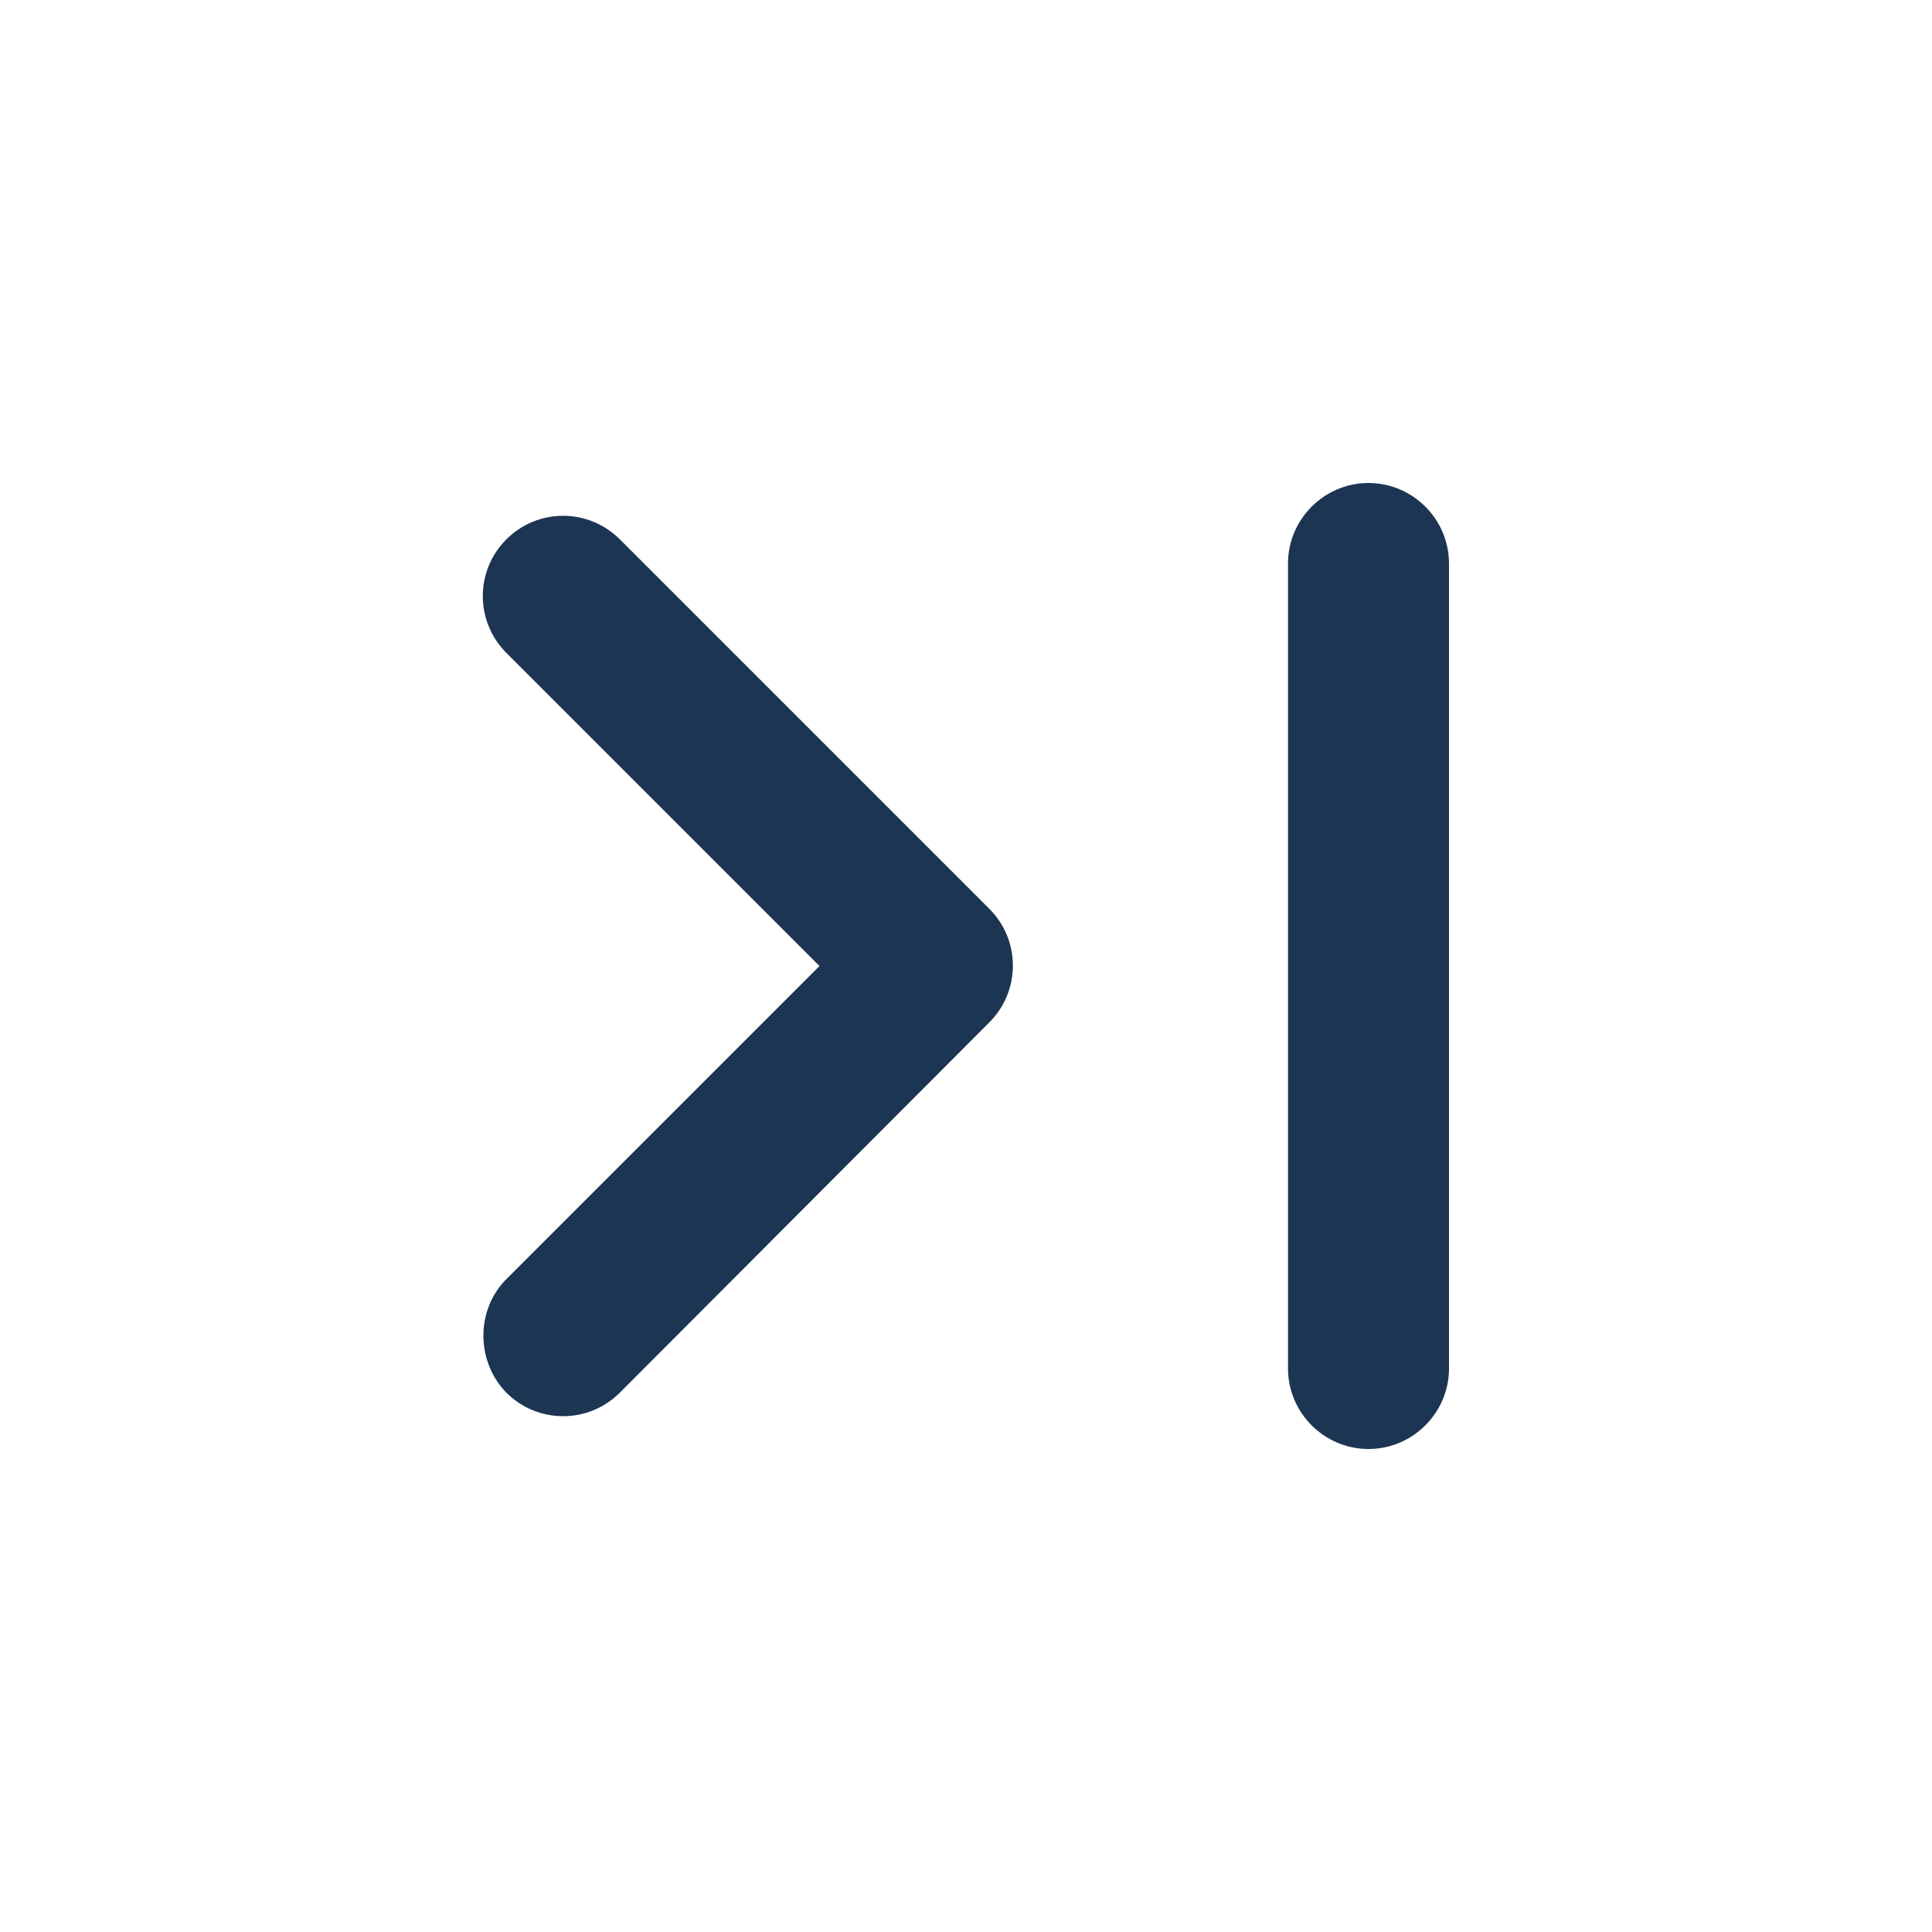
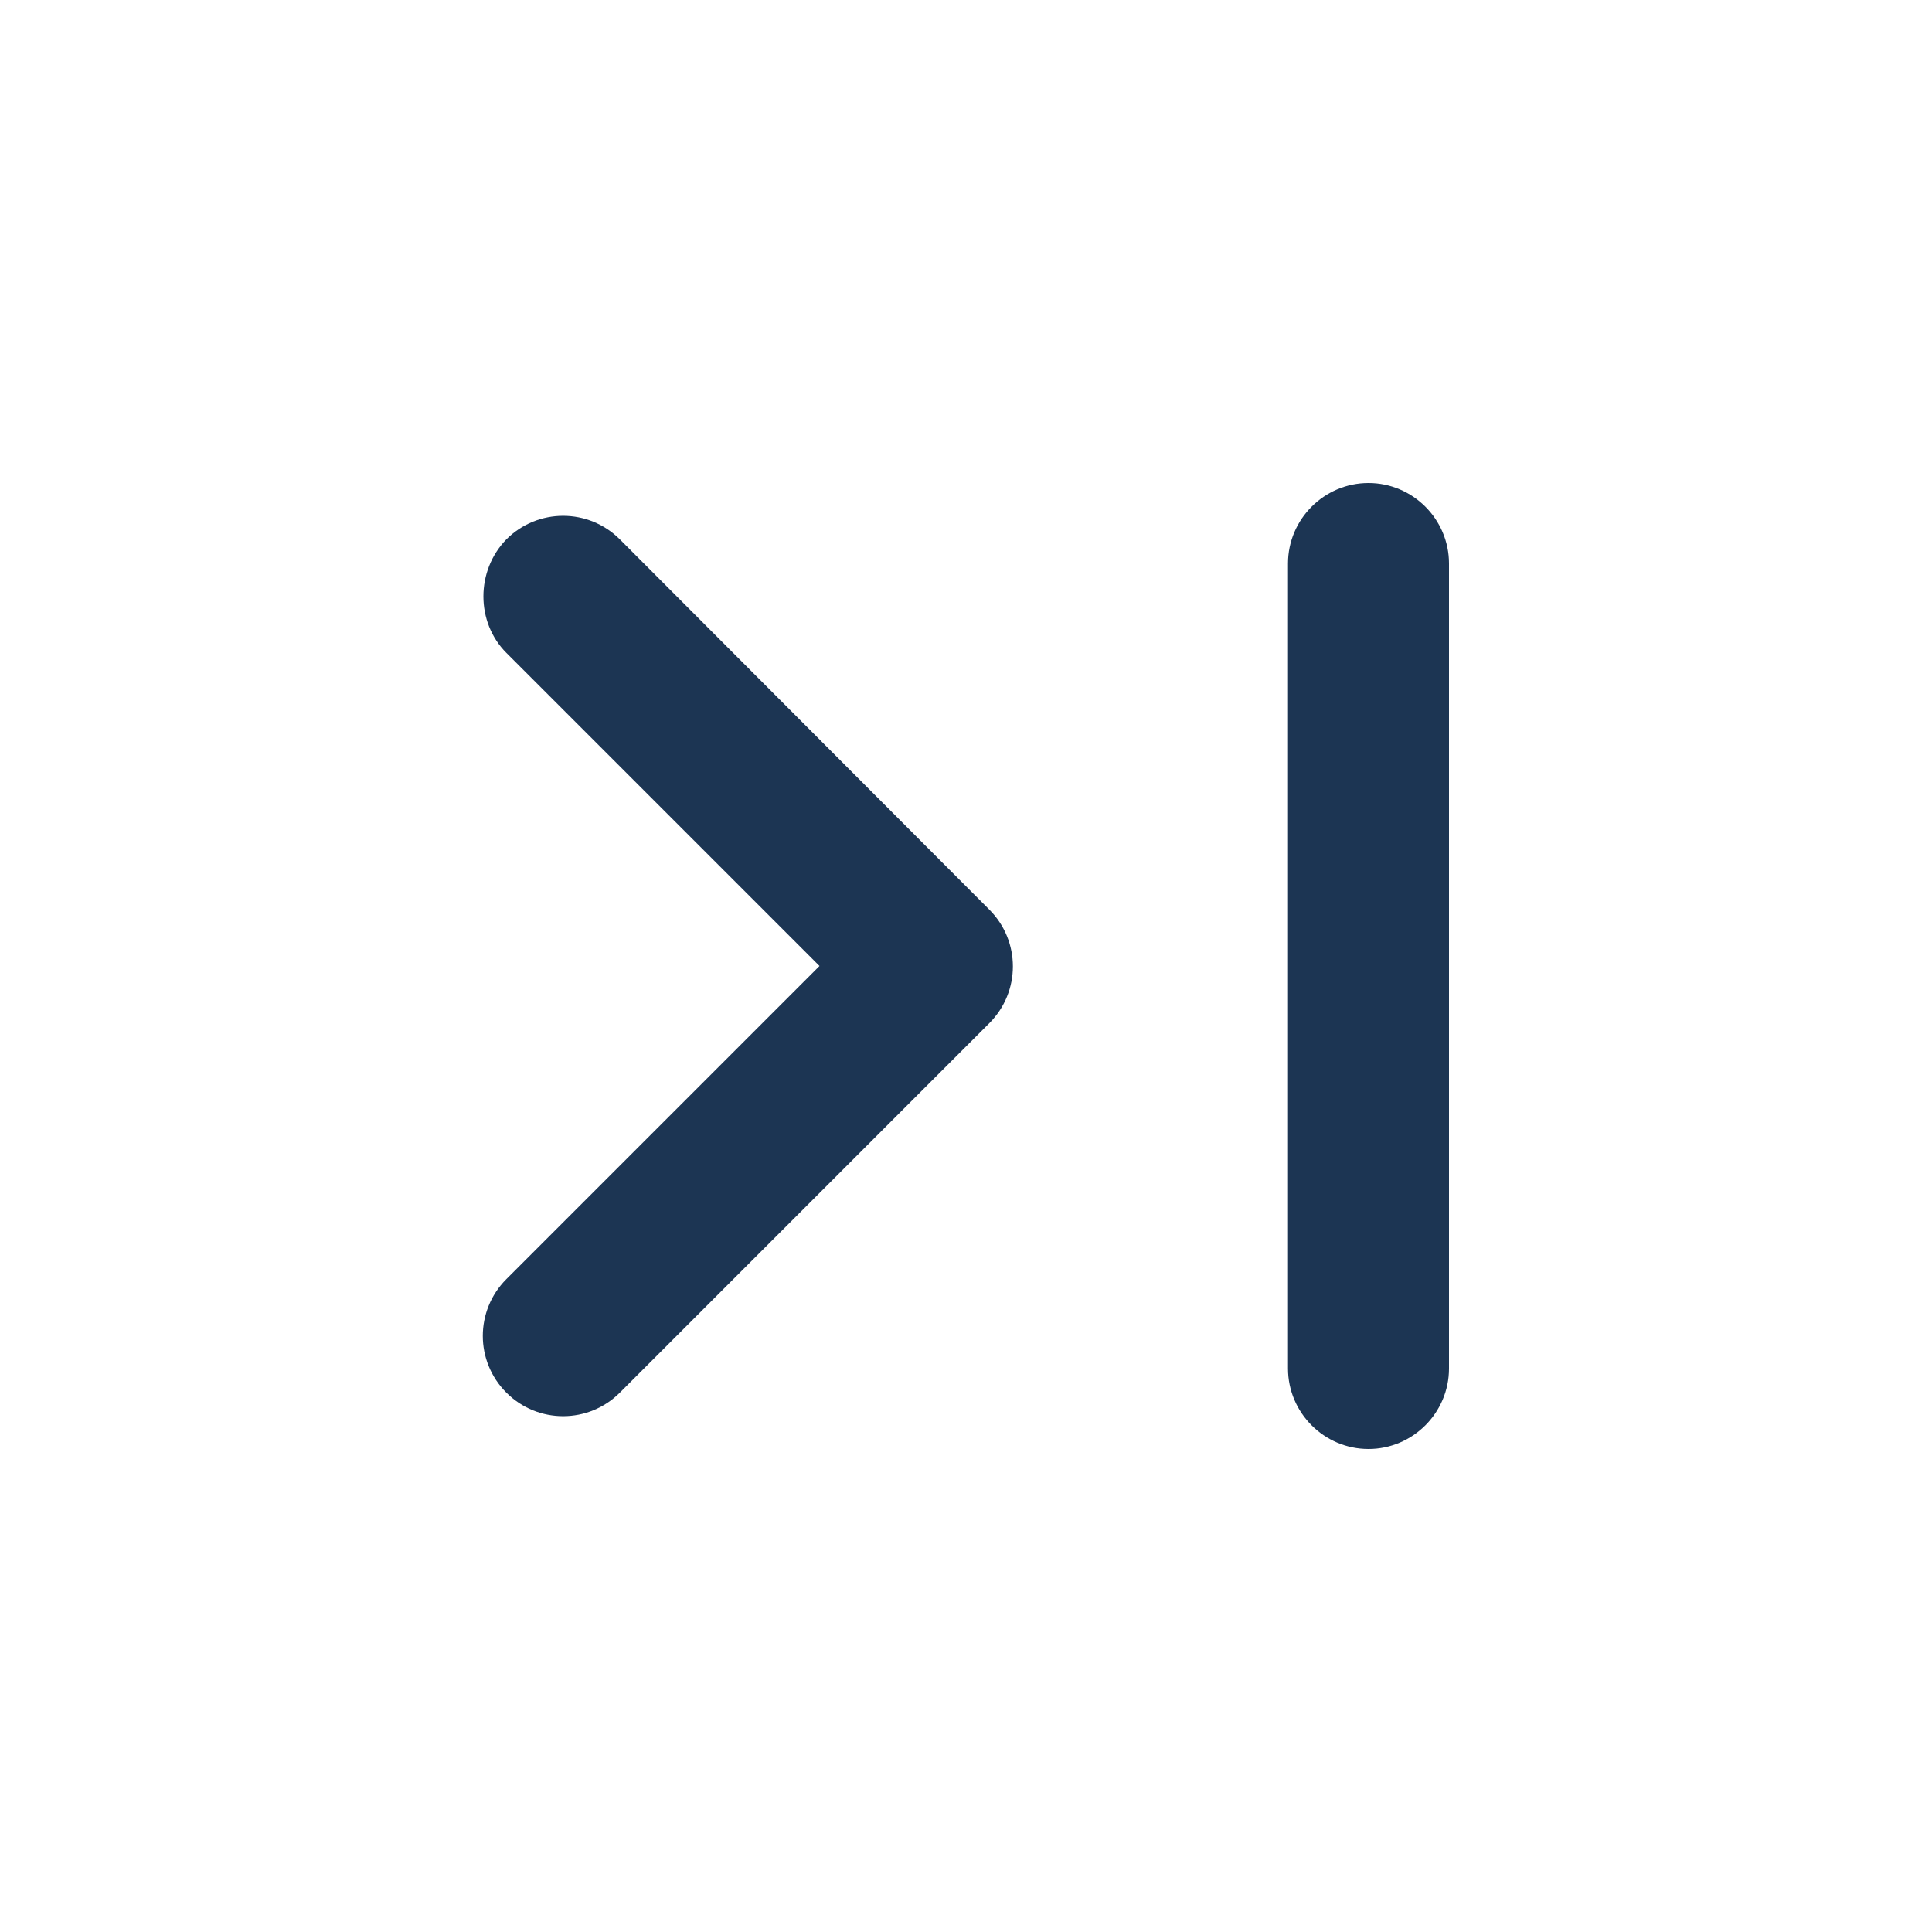
<svg xmlns="http://www.w3.org/2000/svg" width="24" height="24" viewBox="0 0 24 24" fill="none">
-   <path d="M6.29 15.89L10.18 12L6.29 8.11C5.9 7.72 5.9 7.09 6.29 6.7C6.68 6.31 7.31 6.31 7.7 6.7L12.29 11.29C12.68 11.68 12.68 12.31 12.29 12.7L7.7 17.3C7.31 17.69 6.68 17.69 6.29 17.3C5.91 16.91 5.91 16.27 6.29 15.89ZM17 18C17.55 18 18 17.55 18 17V7C18 6.45 17.55 6 17 6C16.45 6 16 6.45 16 7V17C16 17.55 16.45 18 17 18Z" fill="#1C3553" />
+   <path d="M6.29 8.11L10.18 12L6.29 15.89C5.9 16.28 5.9 16.91 6.29 17.3C6.68 17.69 7.31 17.69 7.7 17.3L12.29 12.71C12.68 12.32 12.68 11.69 12.29 11.3L7.7 6.7C7.31 6.31 6.68 6.31 6.29 6.7C5.91 7.09 5.91 7.73 6.29 8.11ZM17 6C17.55 6 18 6.45 18 7V17C18 17.55 17.55 18 17 18C16.45 18 16 17.55 16 17V7C16 6.45 16.45 6 17 6Z" fill="#1C3553" />
</svg>
